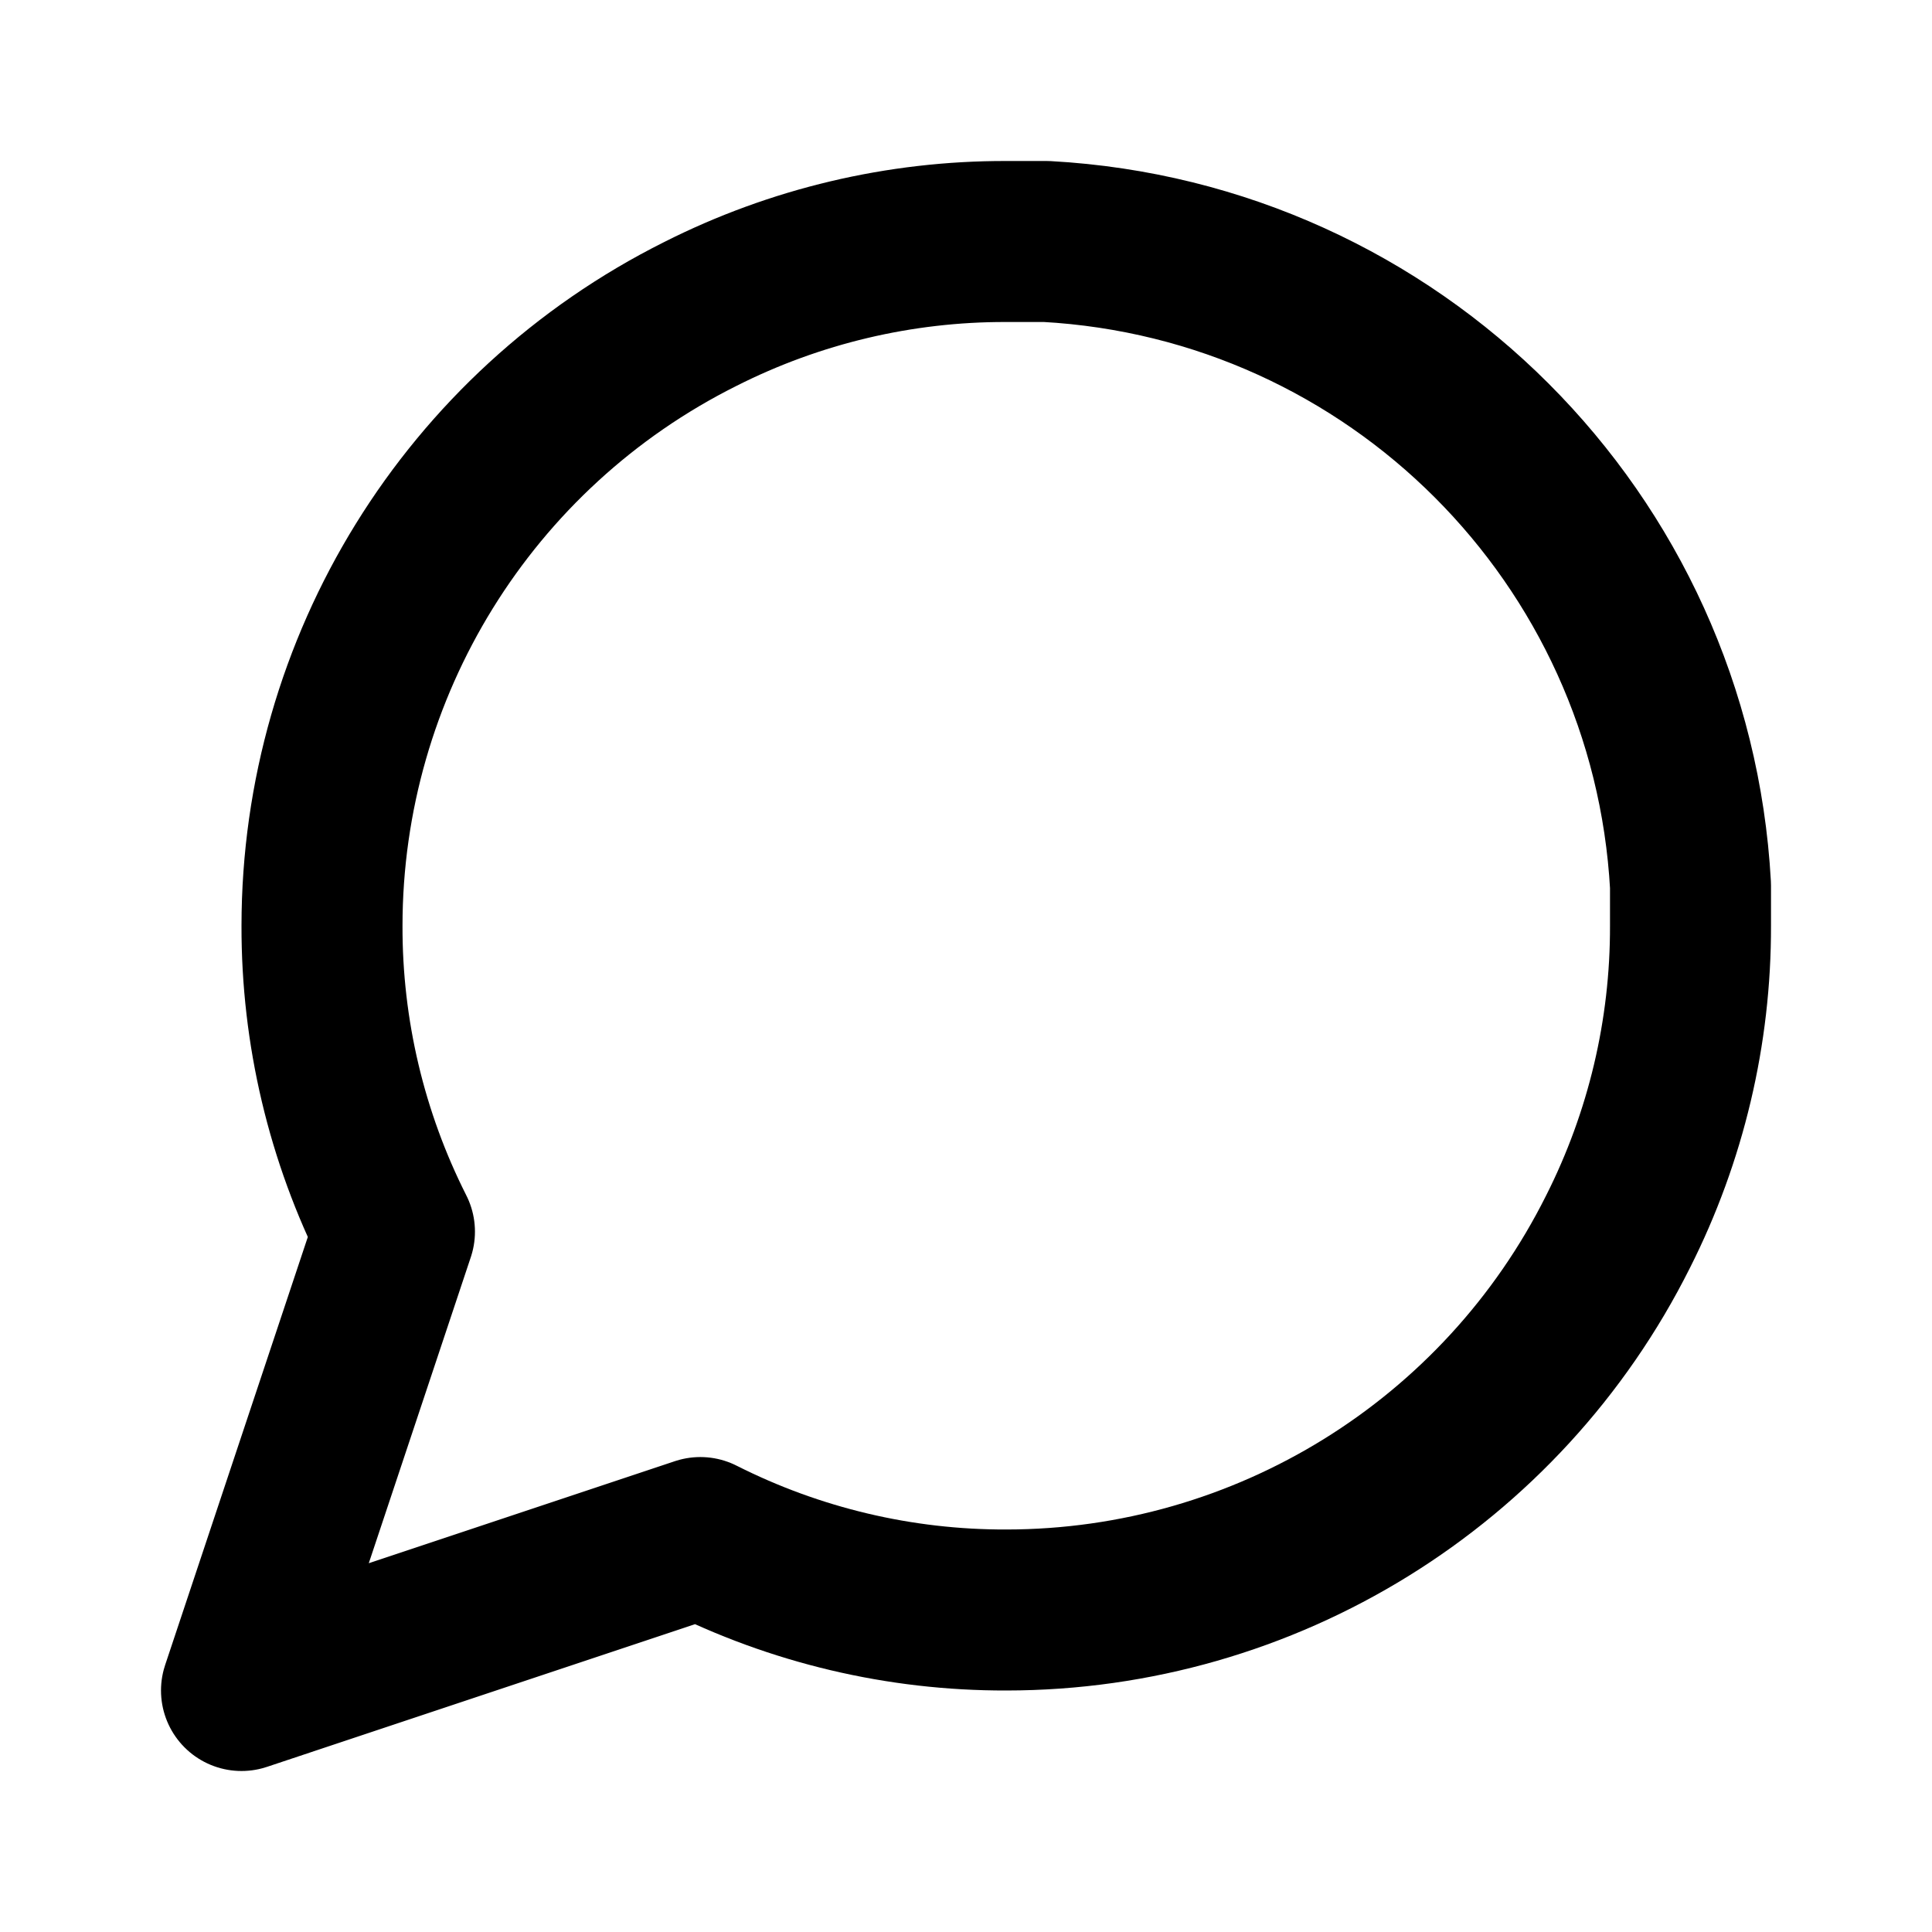
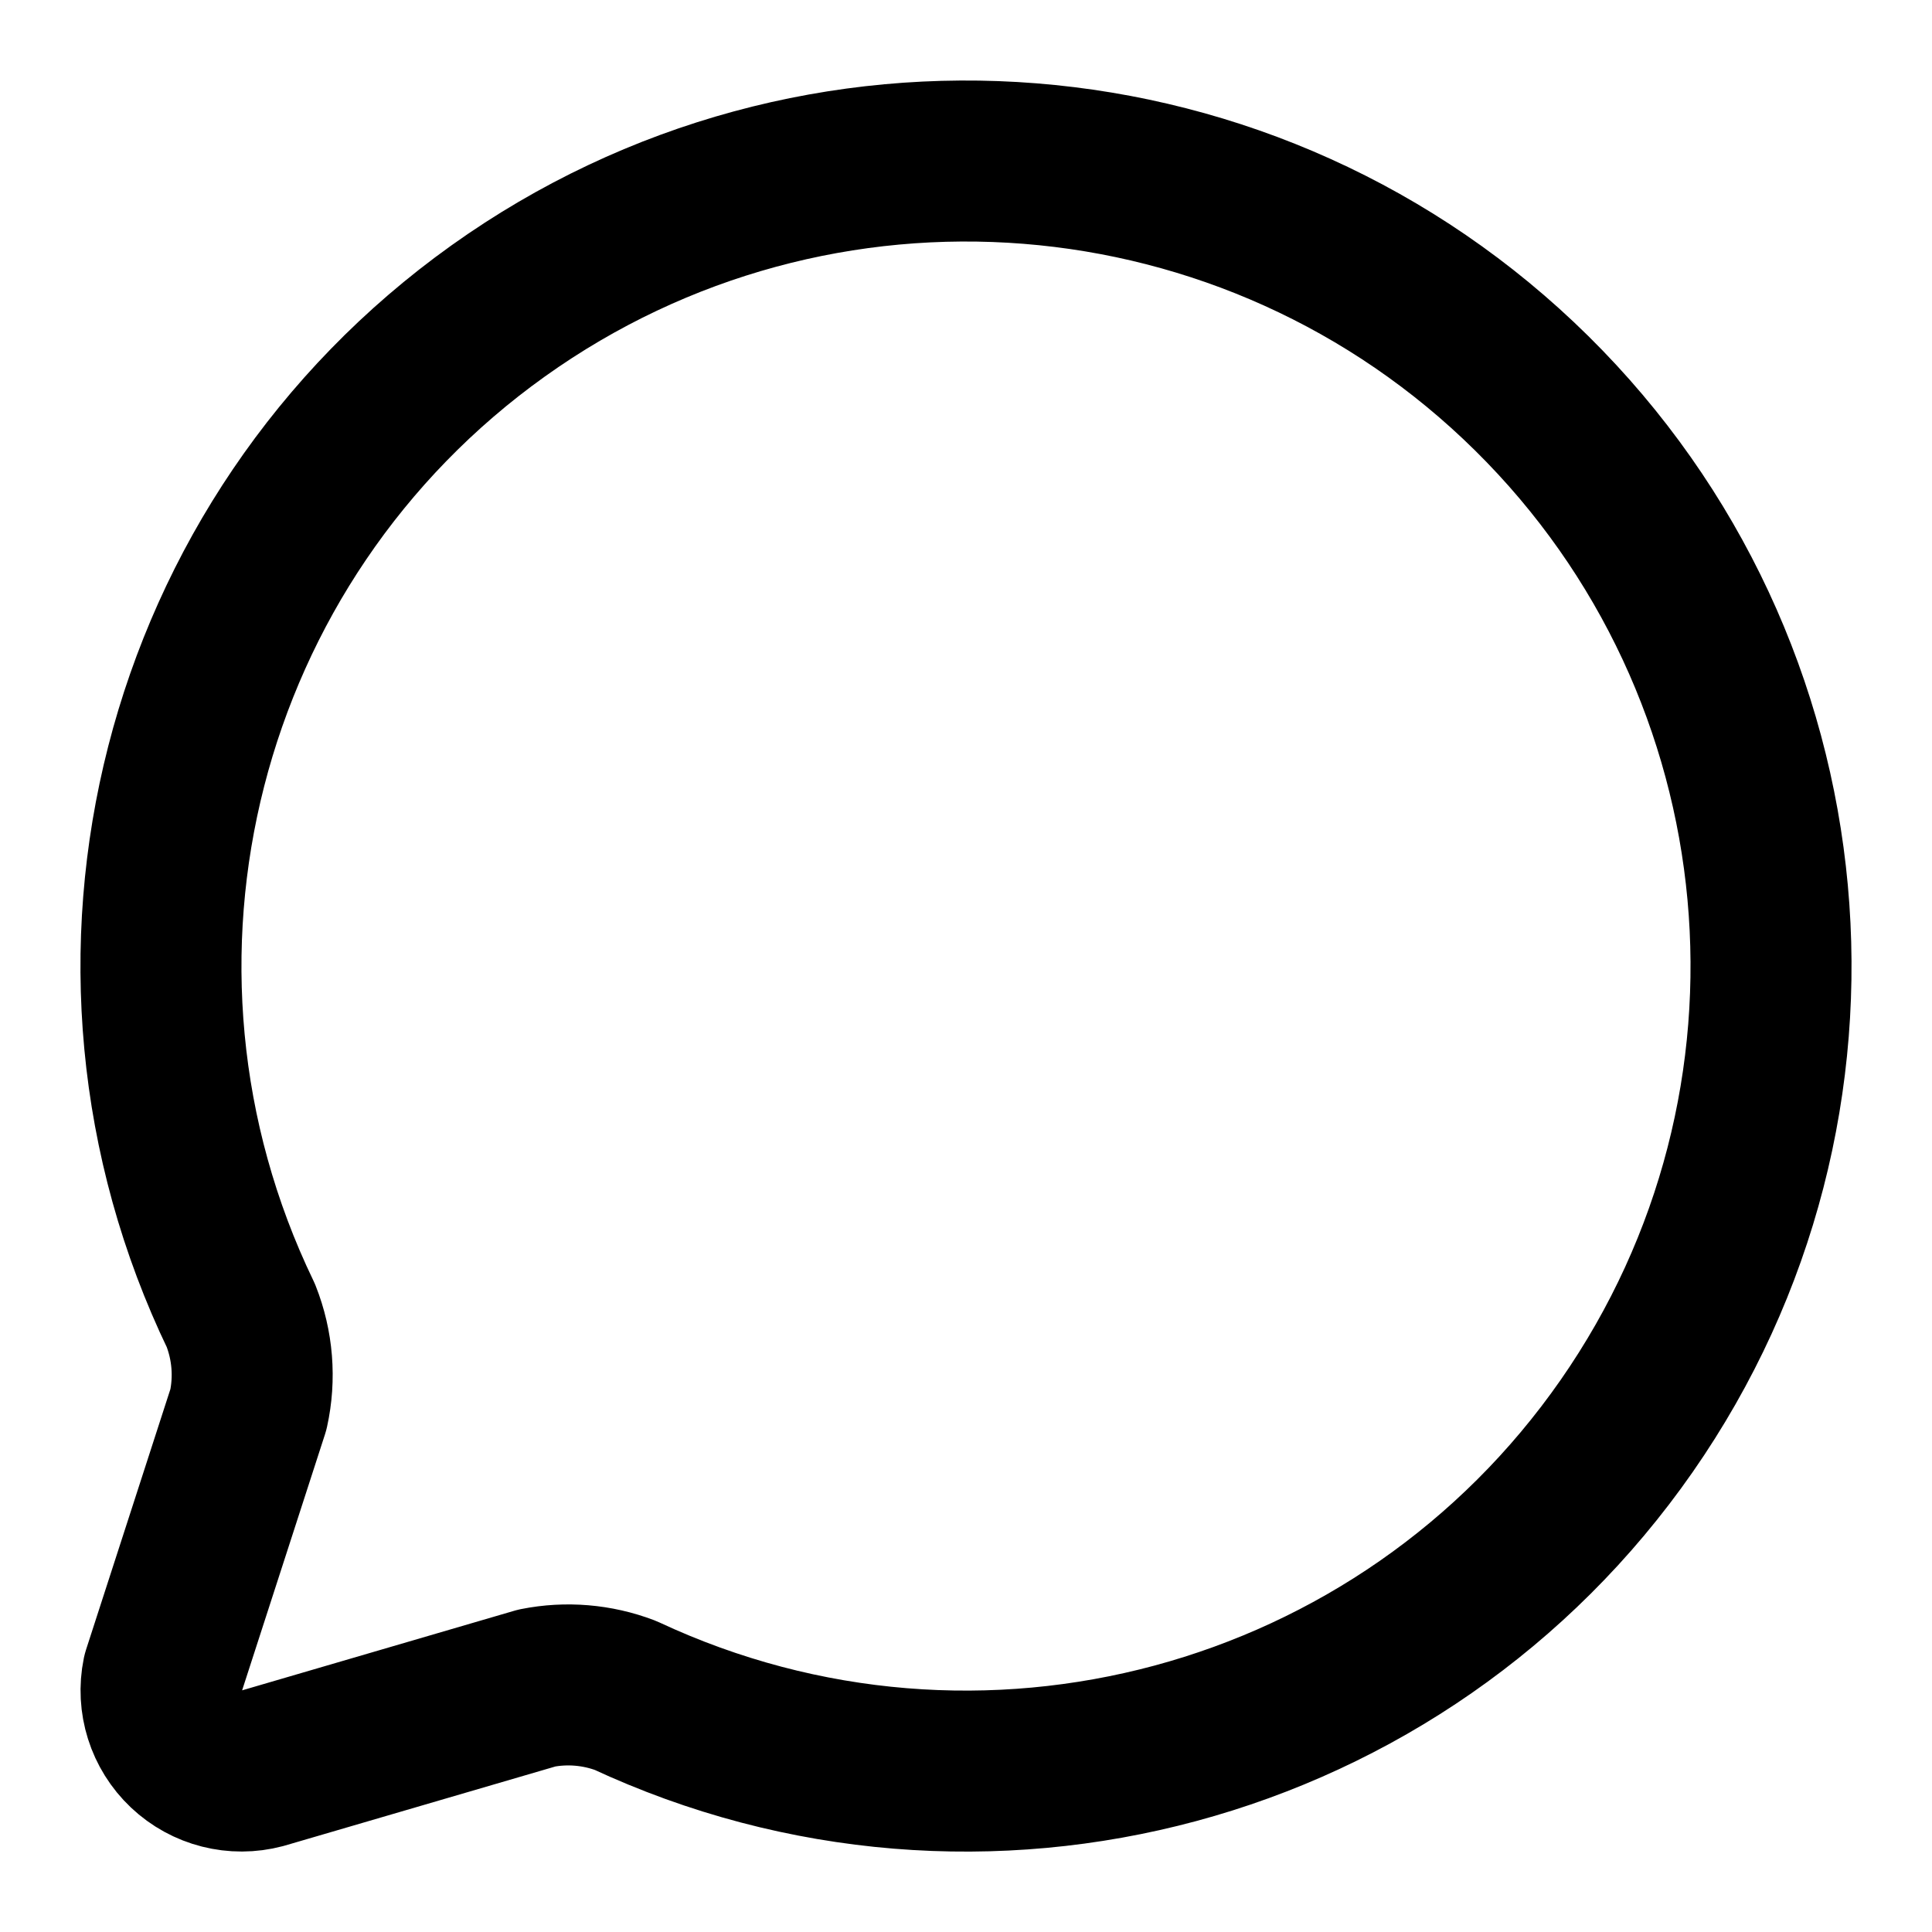
<svg xmlns="http://www.w3.org/2000/svg" width="24" height="24" viewBox="0 0 24 24" fill="none" stroke="currentColor" stroke-width="2" stroke-linecap="round" stroke-linejoin="round" class="feather feather-message-circle">
-   <path d="M21 11.5a8.38 8.38 0 0 1-.9 3.8 8.5 8.5 0 0 1-7.6 4.7 8.38 8.38 0 0 1-3.8-.9L3 21l1.9-5.7a8.38 8.38 0 0 1-.9-3.8 8.5 8.5 0 0 1 4.7-7.6 8.38 8.38 0 0 1 3.8-.9h.5a8.48 8.48 0 0 1 8 8v.5z" />
+   <path d="M2.992 16.342a2 2 0 0 1 .094 1.167l-1.065 3.29a1 1 0 0 0 1.236 1.168l3.413-.998a2 2 0 0 1 1.099.092 10 10 0 1 0-4.777-4.719" />
</svg>
